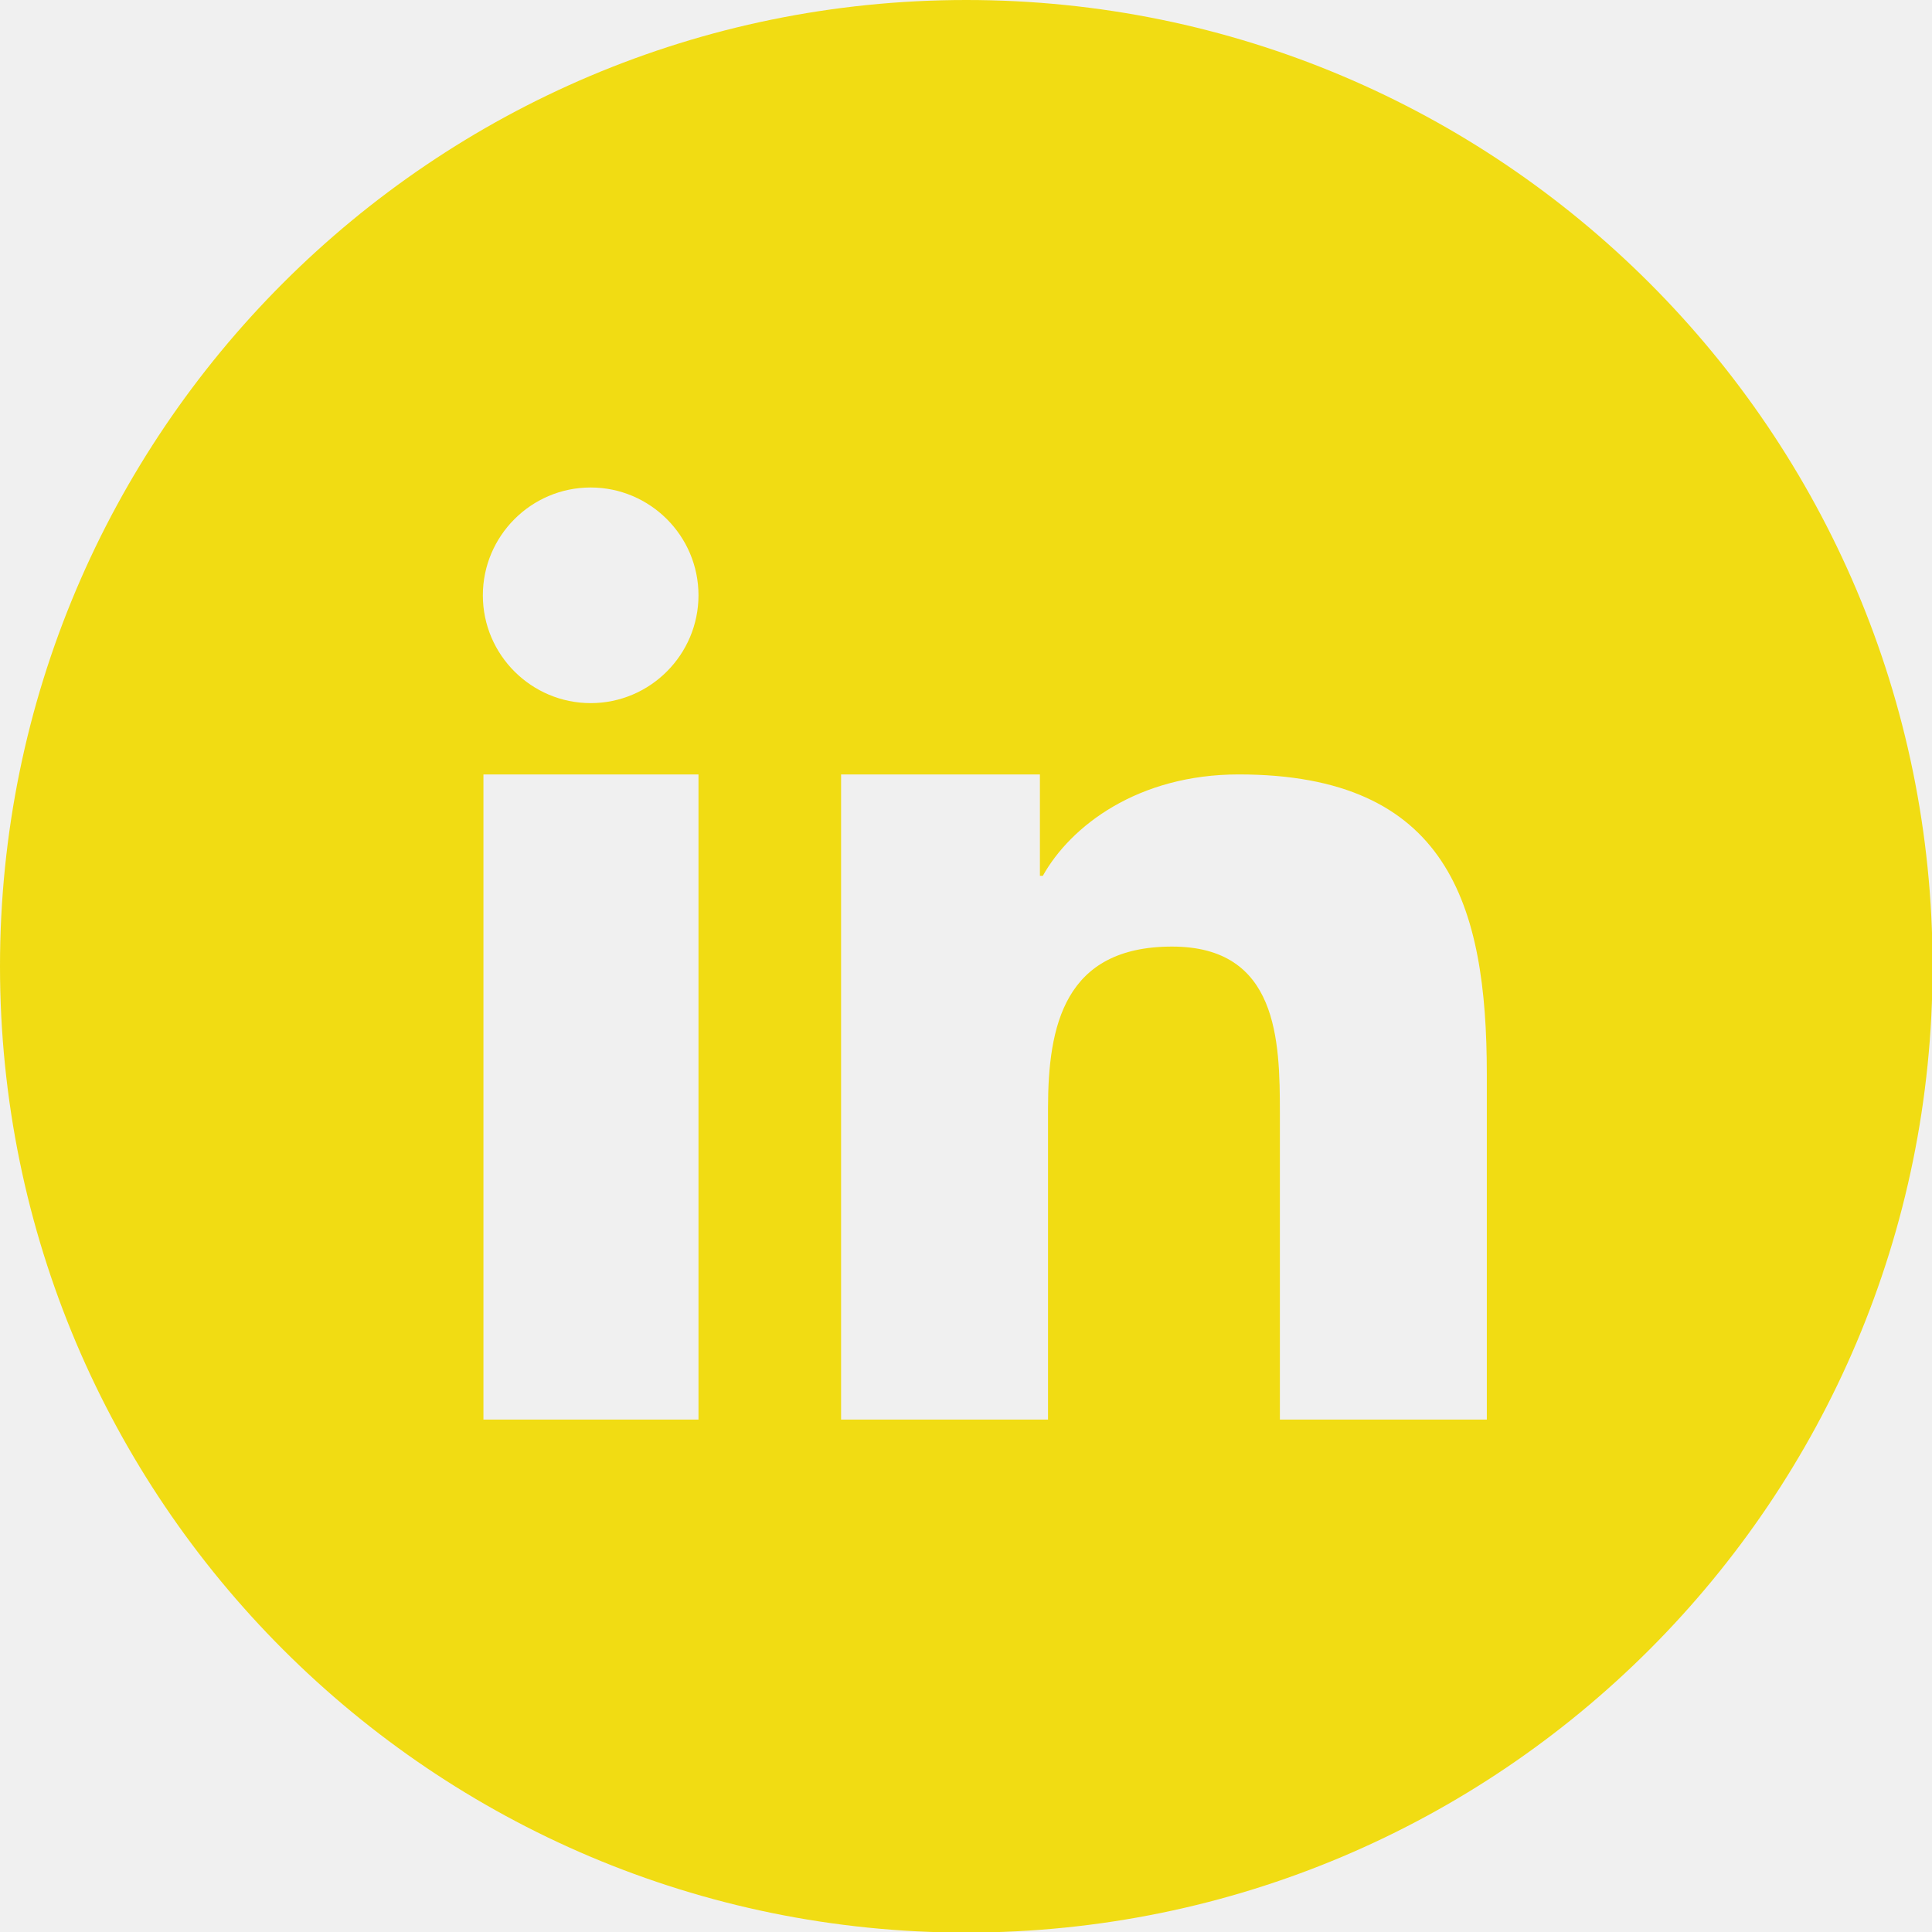
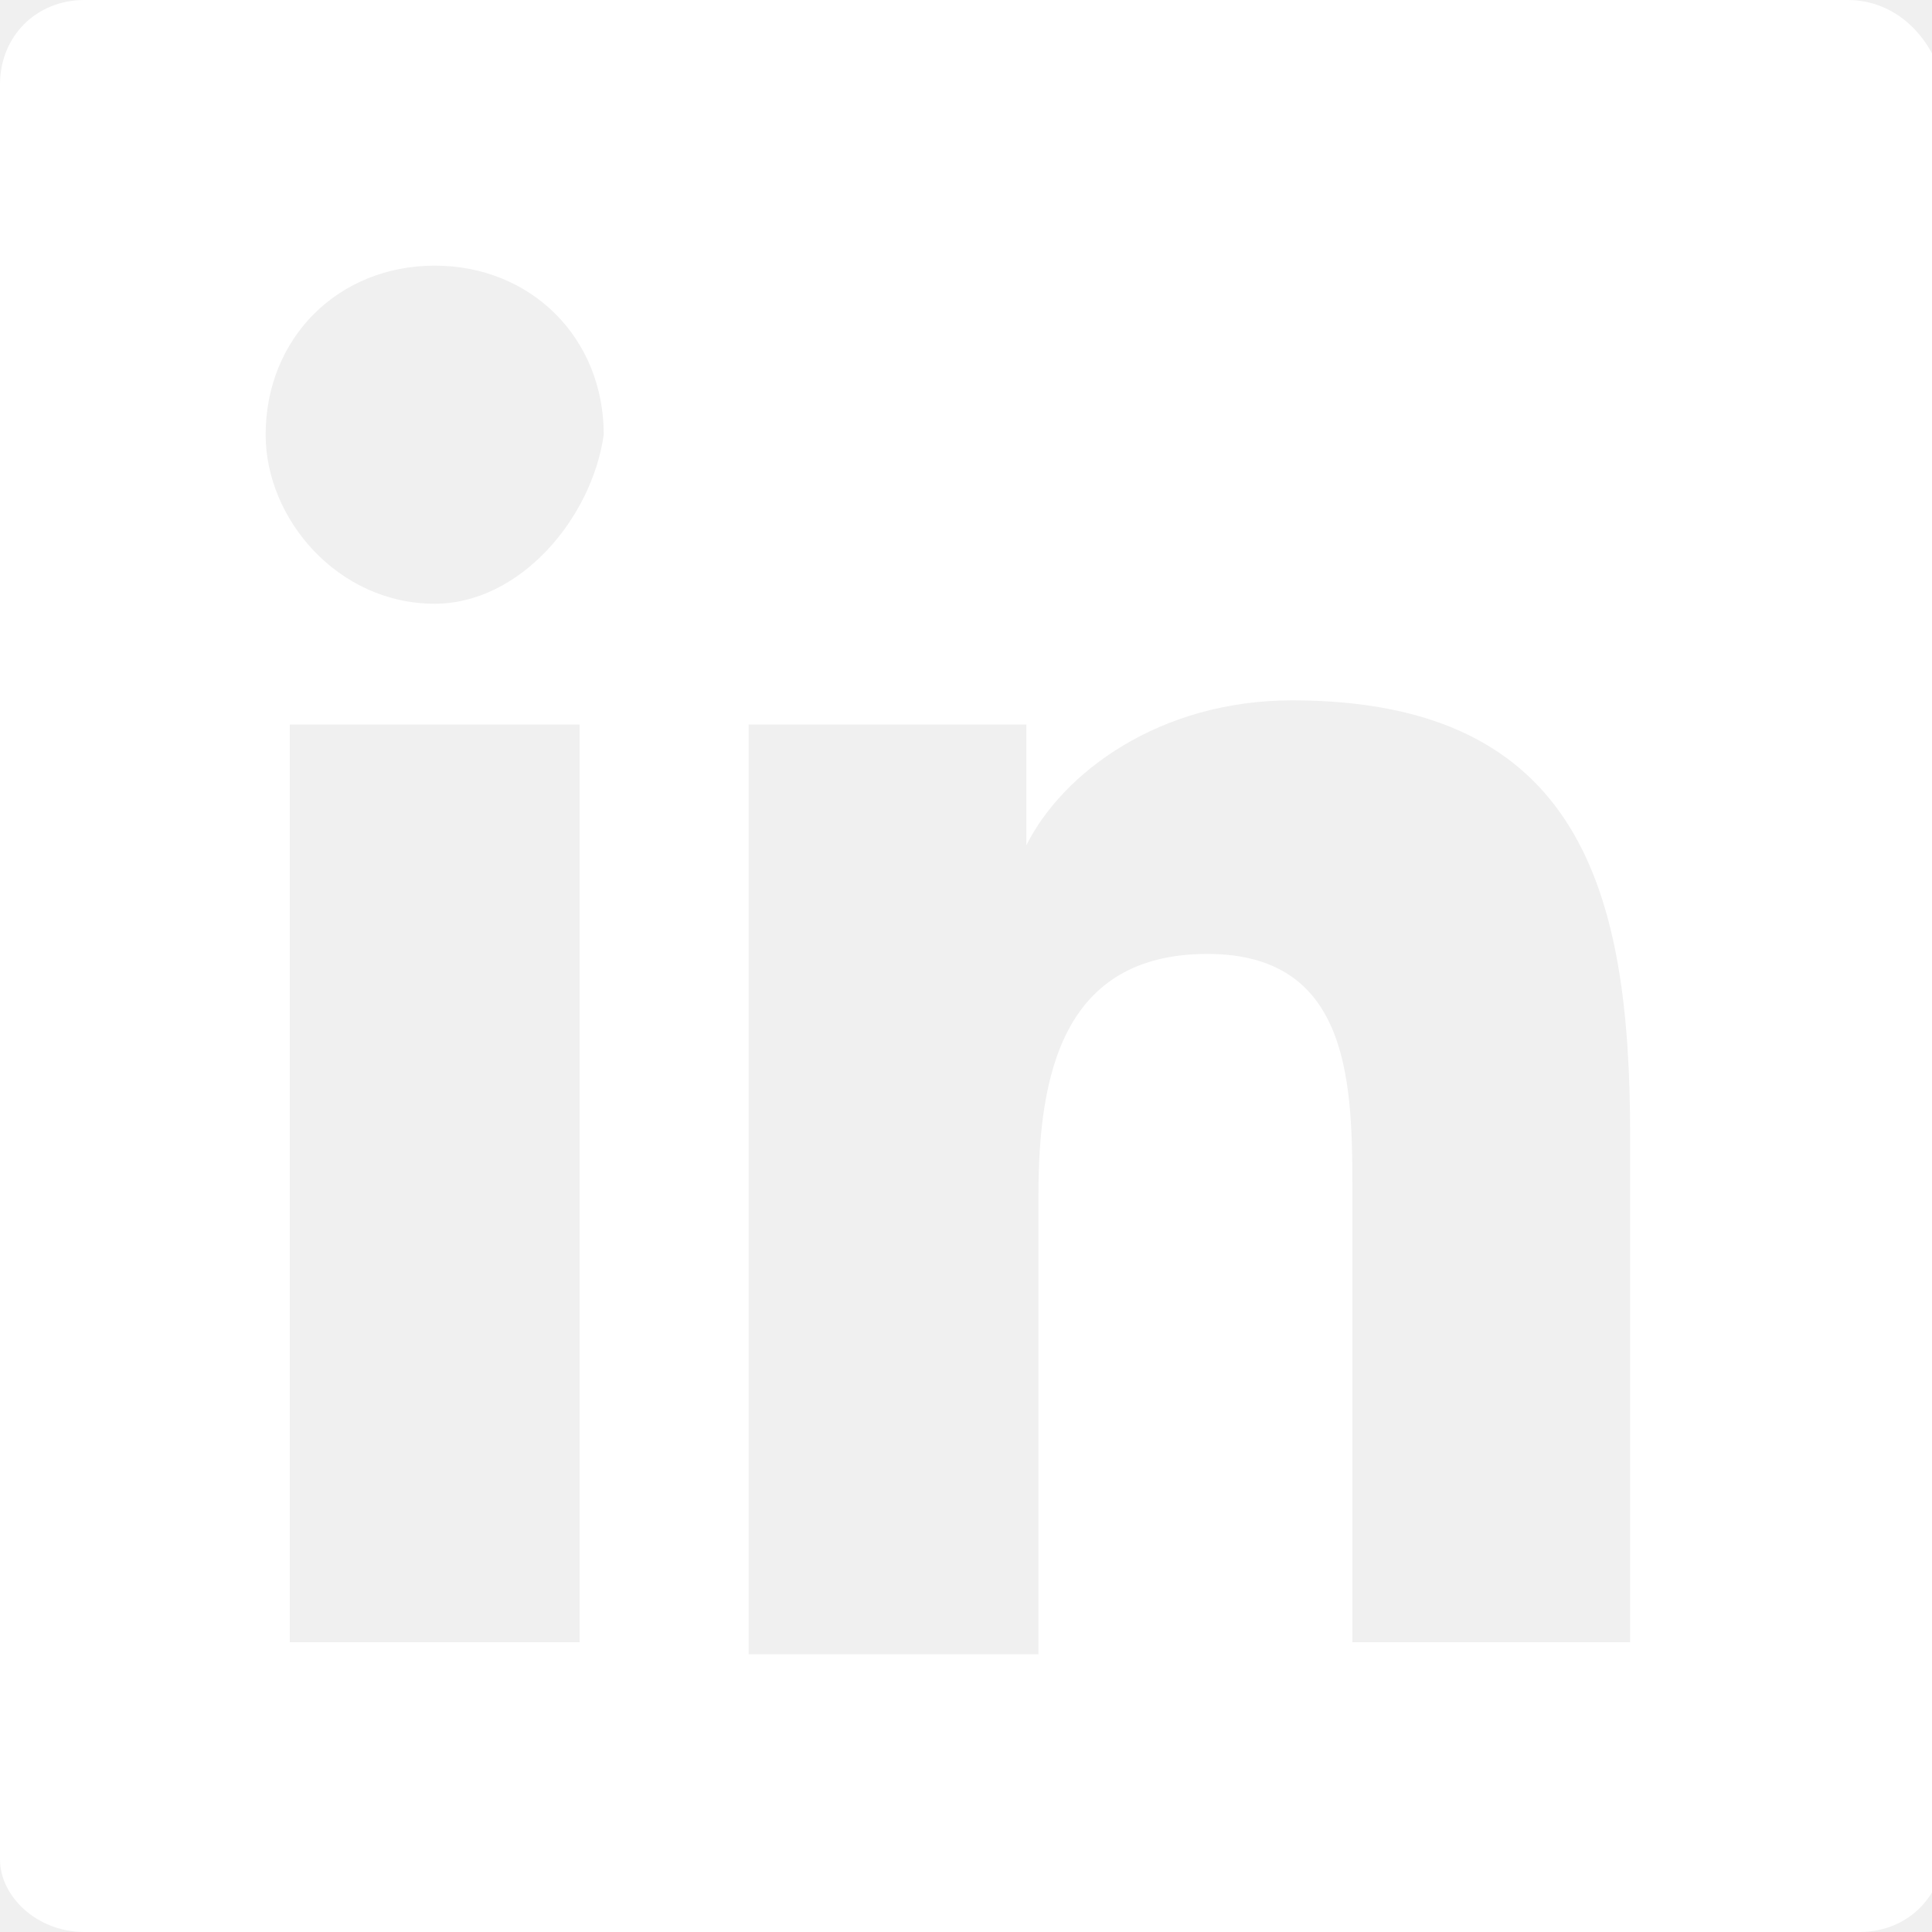
- <svg xmlns="http://www.w3.org/2000/svg" id="linkedin-circle" viewBox="0 0 3333 3333" shape-rendering="geometricPrecision" text-rendering="geometricPrecision" image-rendering="optimizeQuality" fill-rule="evenodd" clip-rule="evenodd">
-   <path d="M1667 0c920 0 1667 746 1667 1667 0 920-746 1667-1667 1667C747 3334 0 2588 0 1667 0 747 746 0 1667 0zm-215 1336h342v175h5c48-86 164-175 338-175 361 0 428 225 428 517v596h-357v-528c0-126-3-288-186-288-186 0-214 137-214 279v537h-357V1336zm-247-309c0 102-83 186-186 186-102 0-186-83-186-186 0-102 83-186 186-186 102 0 186 83 186 186zm-371 309h371v1113H834V1336z" style="fill: rgb(241, 220, 19);" />
+ <svg xmlns="http://www.w3.org/2000/svg" width="24" height="24" viewBox="0 0 24 24" fill="none">
+   <g clip-path="url(#clip0)">
+     <path d="M22.95 0H1.05C0.45 0 0 0.45 0 1.05V23.1C0 23.55 0.45 24 1.05 24H23.1C23.7 24 24.15 23.55 24.15 22.95V1.05C24 0.45 23.55 0 22.95 0ZM7.05 20.4H3.6V9H7.2V20.4H7.05ZM5.4 7.5C4.2 7.5 3.3 6.45 3.3 5.4C3.3 4.2 4.2 3.3 5.4 3.3C6.6 3.3 7.5 4.2 7.5 5.4C7.35 6.45 6.45 7.5 5.4 7.5ZM20.4 20.4H16.8V14.85C16.8 13.5 16.8 11.85 15 11.85C13.2 11.85 12.9 13.35 12.9 14.85V20.55H9.3V9H12.75V10.5C13.2 9.6 14.4 8.7 16.05 8.7C19.65 8.7 20.25 11.1 20.25 14.1V20.4H20.4Z" fill="white" />
+   </g>
+   <defs>
+     <clipPath id="clip0">
+       <rect width="24" height="24" fill="white" />
+     </clipPath>
+   </defs>
</svg>
